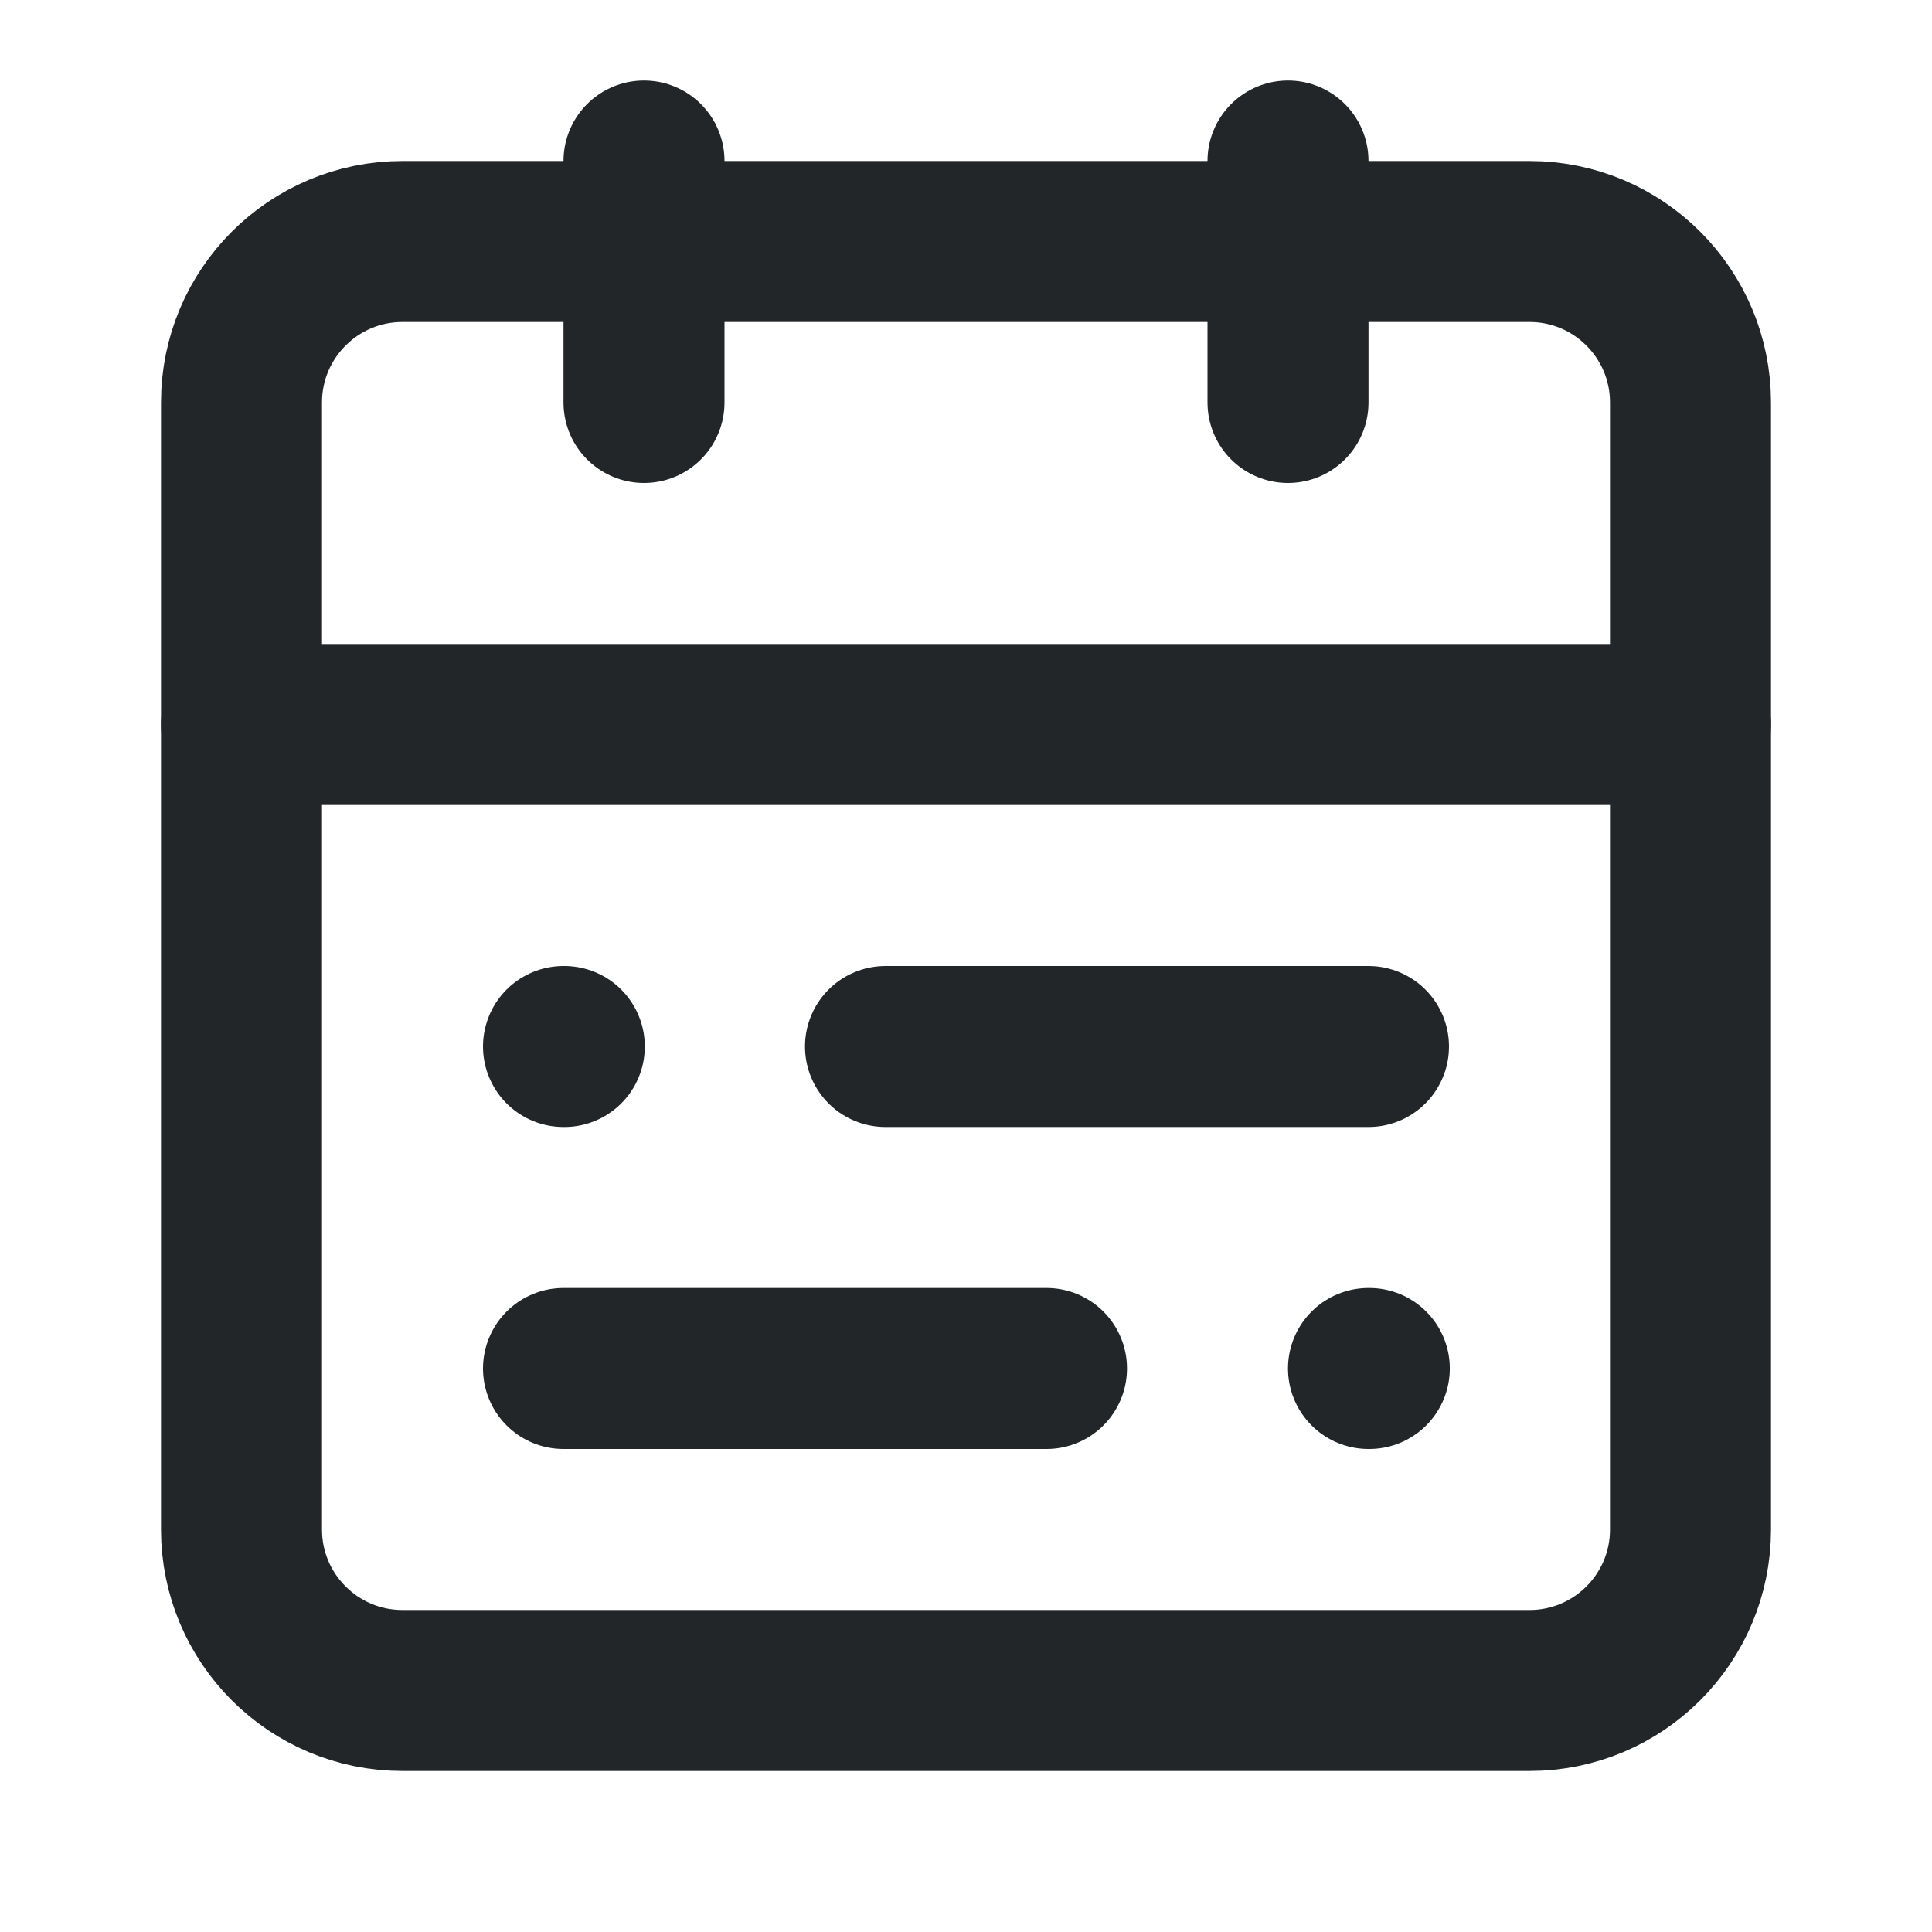
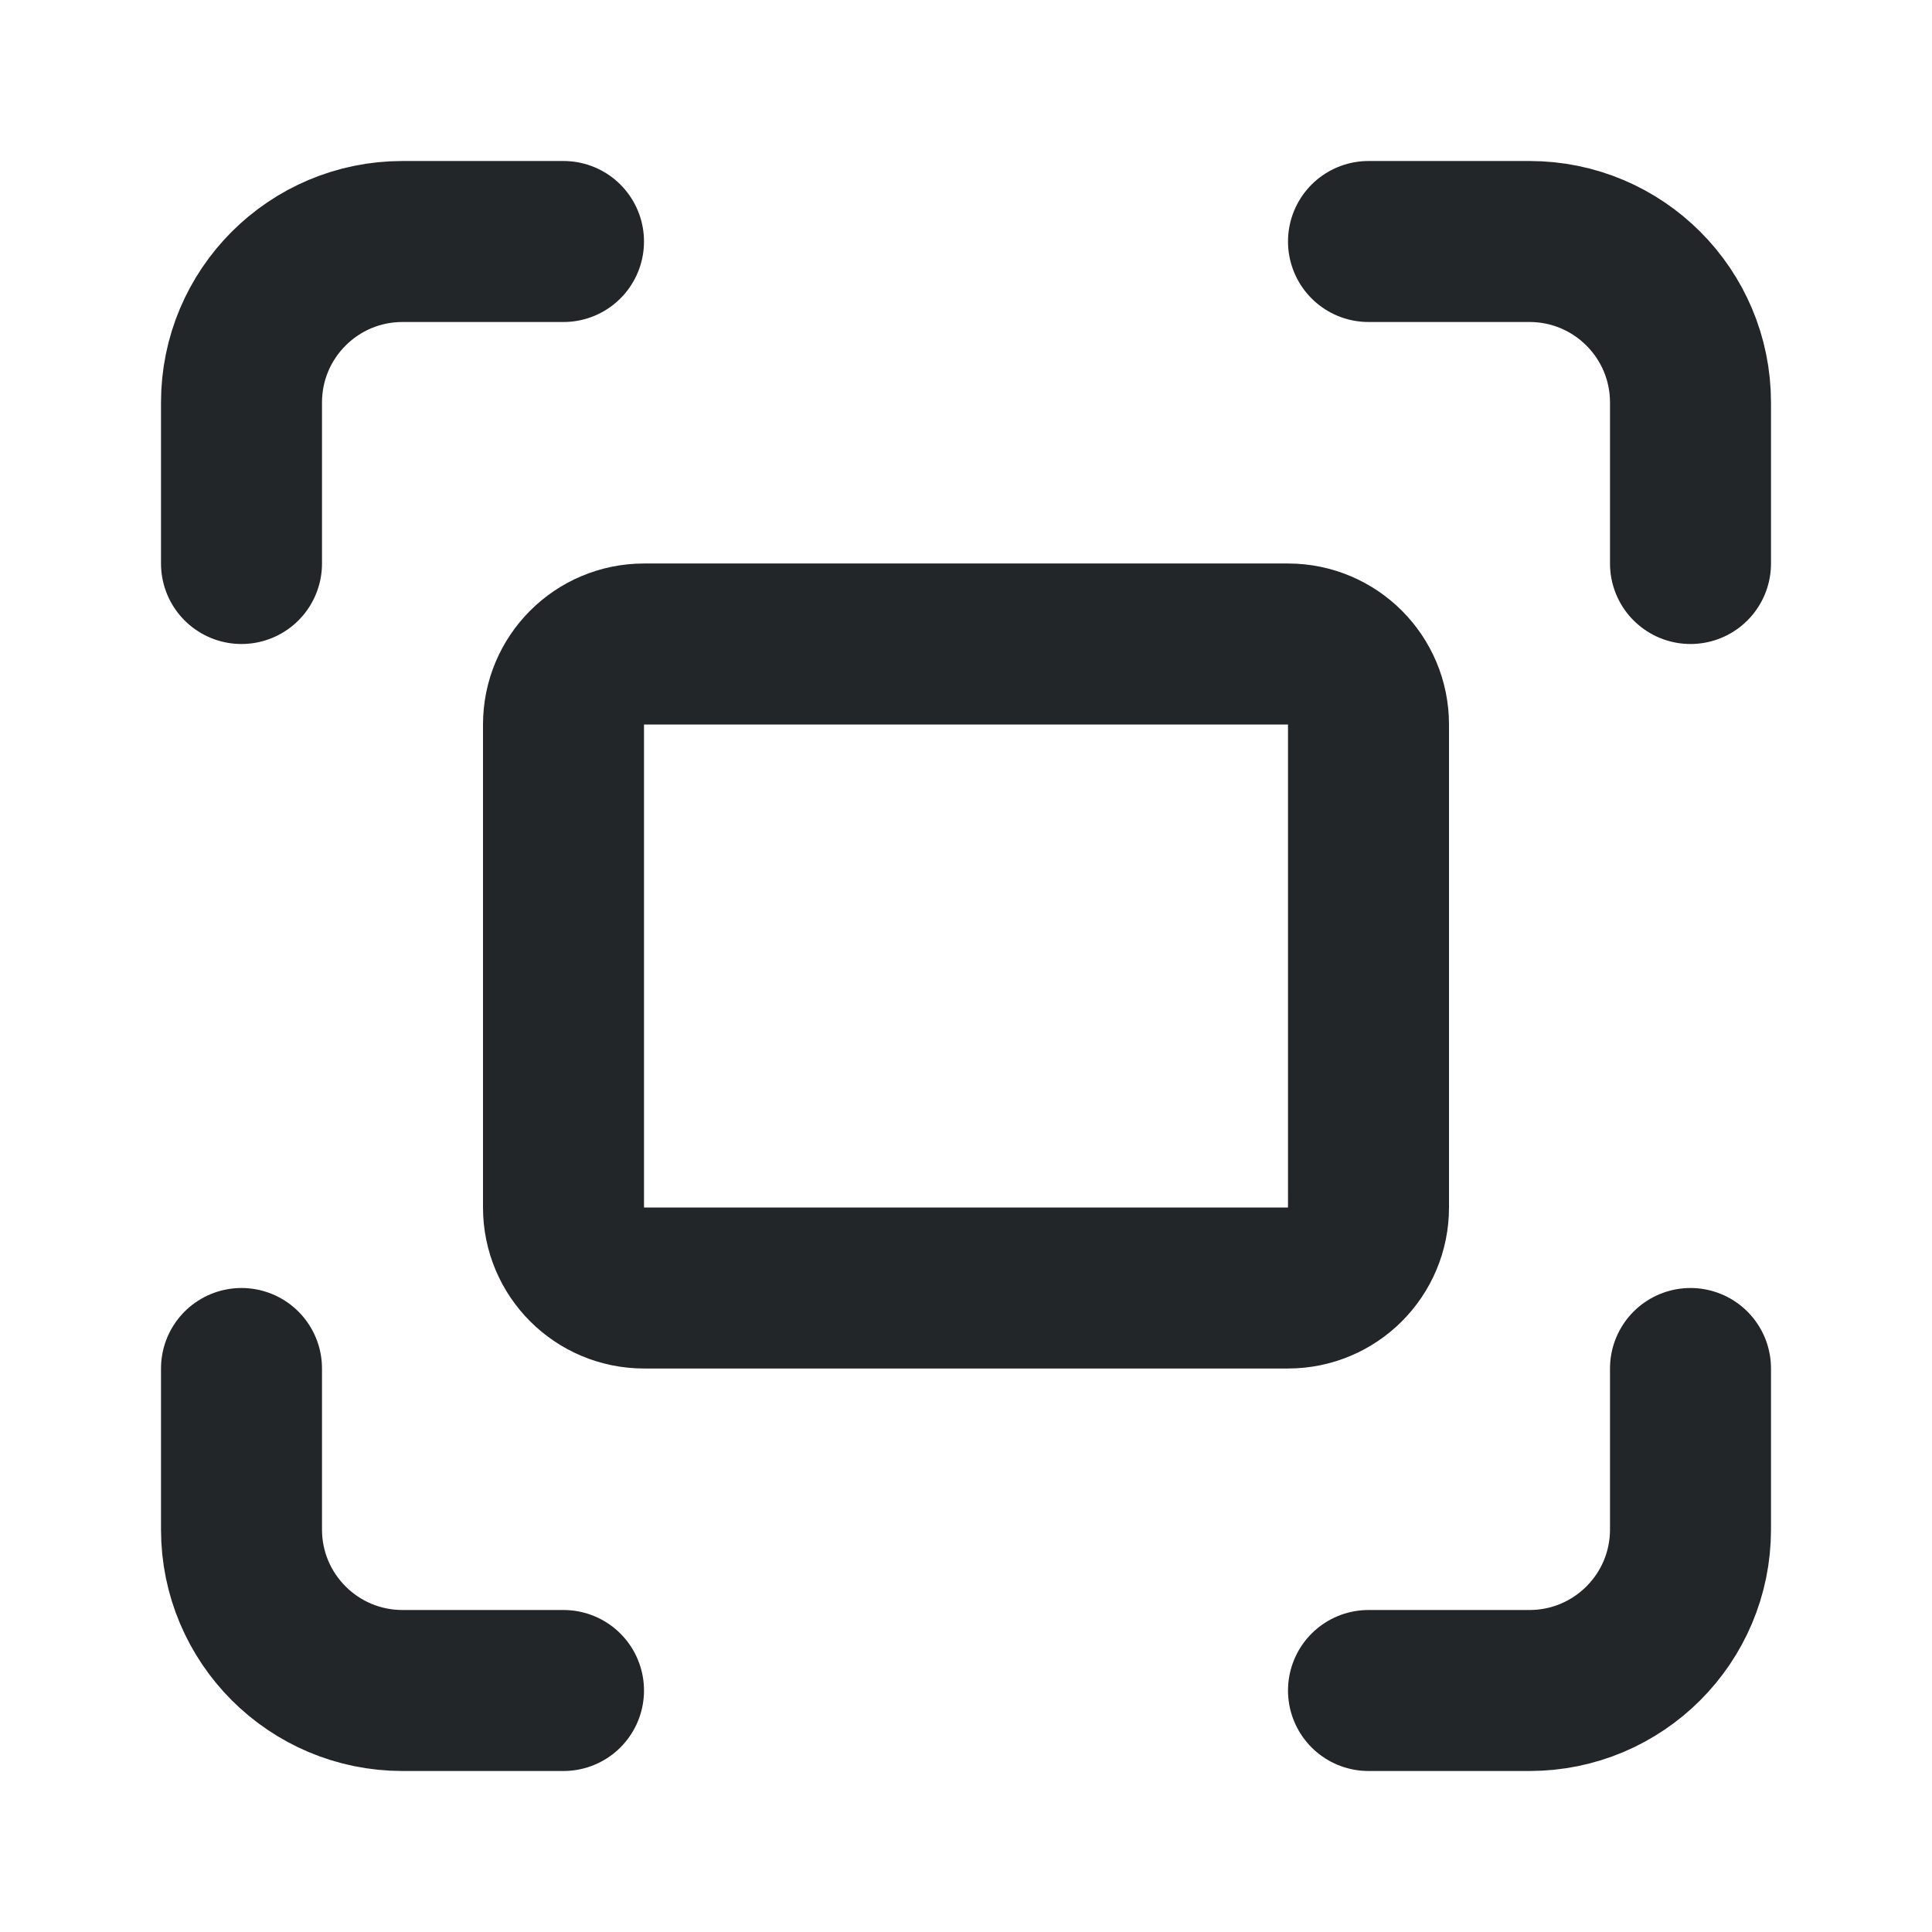
- <svg xmlns="http://www.w3.org/2000/svg" class="lucide lucide-calendar-range" width="24" height="24" viewBox="0 0 24 24" fill="none" stroke="currentColor" stroke-width="2" stroke-linecap="round" stroke-linejoin="round">
+ <svg xmlns="http://www.w3.org/2000/svg" class="lucide lucide-fullscreen" width="24" height="24" viewBox="0 0 24 24" fill="none" stroke="currentColor" stroke-width="2" stroke-linecap="round" stroke-linejoin="round">
  <style id="current-color-scheme" type="text/css">
    .ColorScheme-Text { color: #232629; }
  </style>
  <g class="ColorScheme-Text" fill="none" stroke="currentColor" stroke-width="2" stroke-linecap="round" stroke-linejoin="round">
-     <rect x="3" y="3" width="18" height="18" rx="2" />
-     <path d="M16 2v3" />
-     <path d="M3 9h18" />
-     <path d="M8 2v3" />
-     <path d="M17 13h-6" />
-     <path d="M13 17H7" />
-     <path d="M7 13h.01" />
-     <path d="M17 17h.01" />
+     <path d="M3 7V5a2 2 0 0 1 2-2h2" />
+     <path d="M17 3h2a2 2 0 0 1 2 2v2" />
+     <path d="M21 17v2a2 2 0 0 1-2 2h-2" />
+     <path d="M7 21H5a2 2 0 0 1-2-2v-2" />
+     <rect width="10" height="8" x="7" y="8" rx="1" />
  </g>
</svg>
